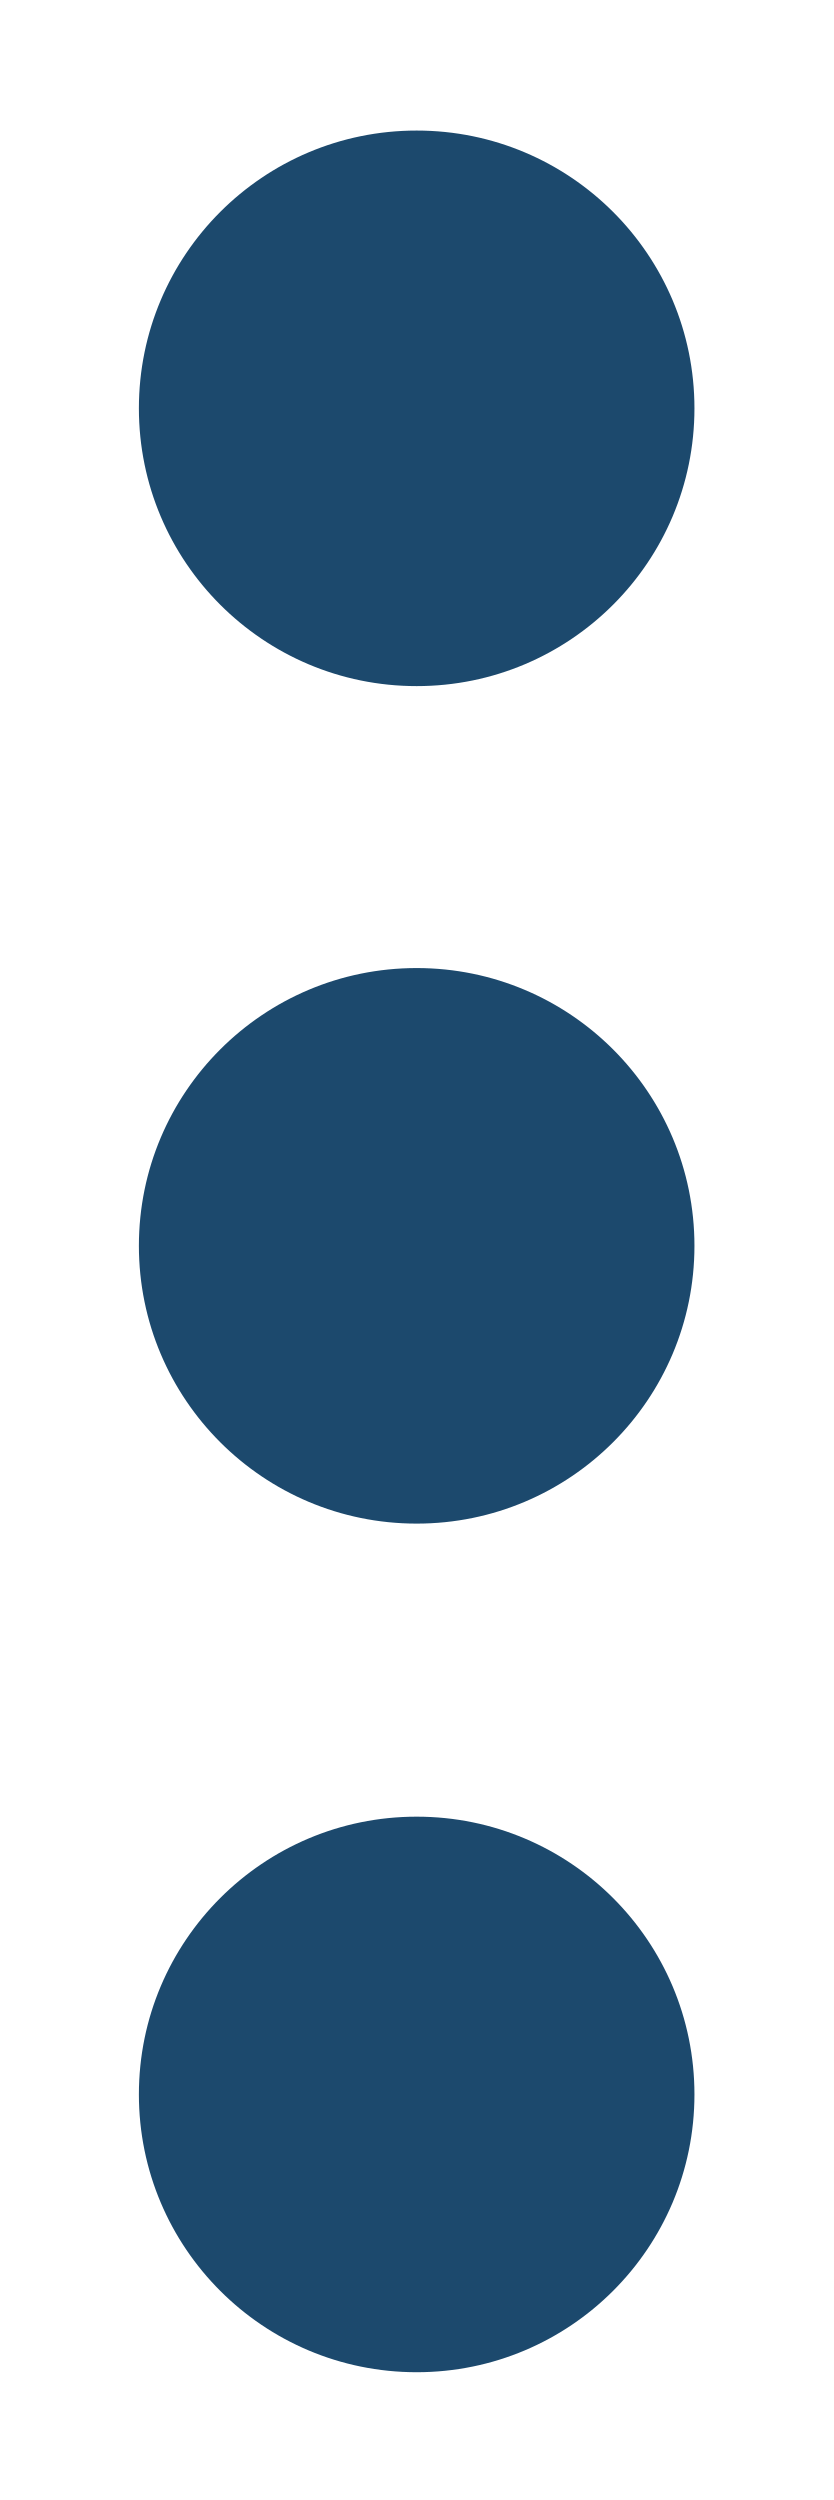
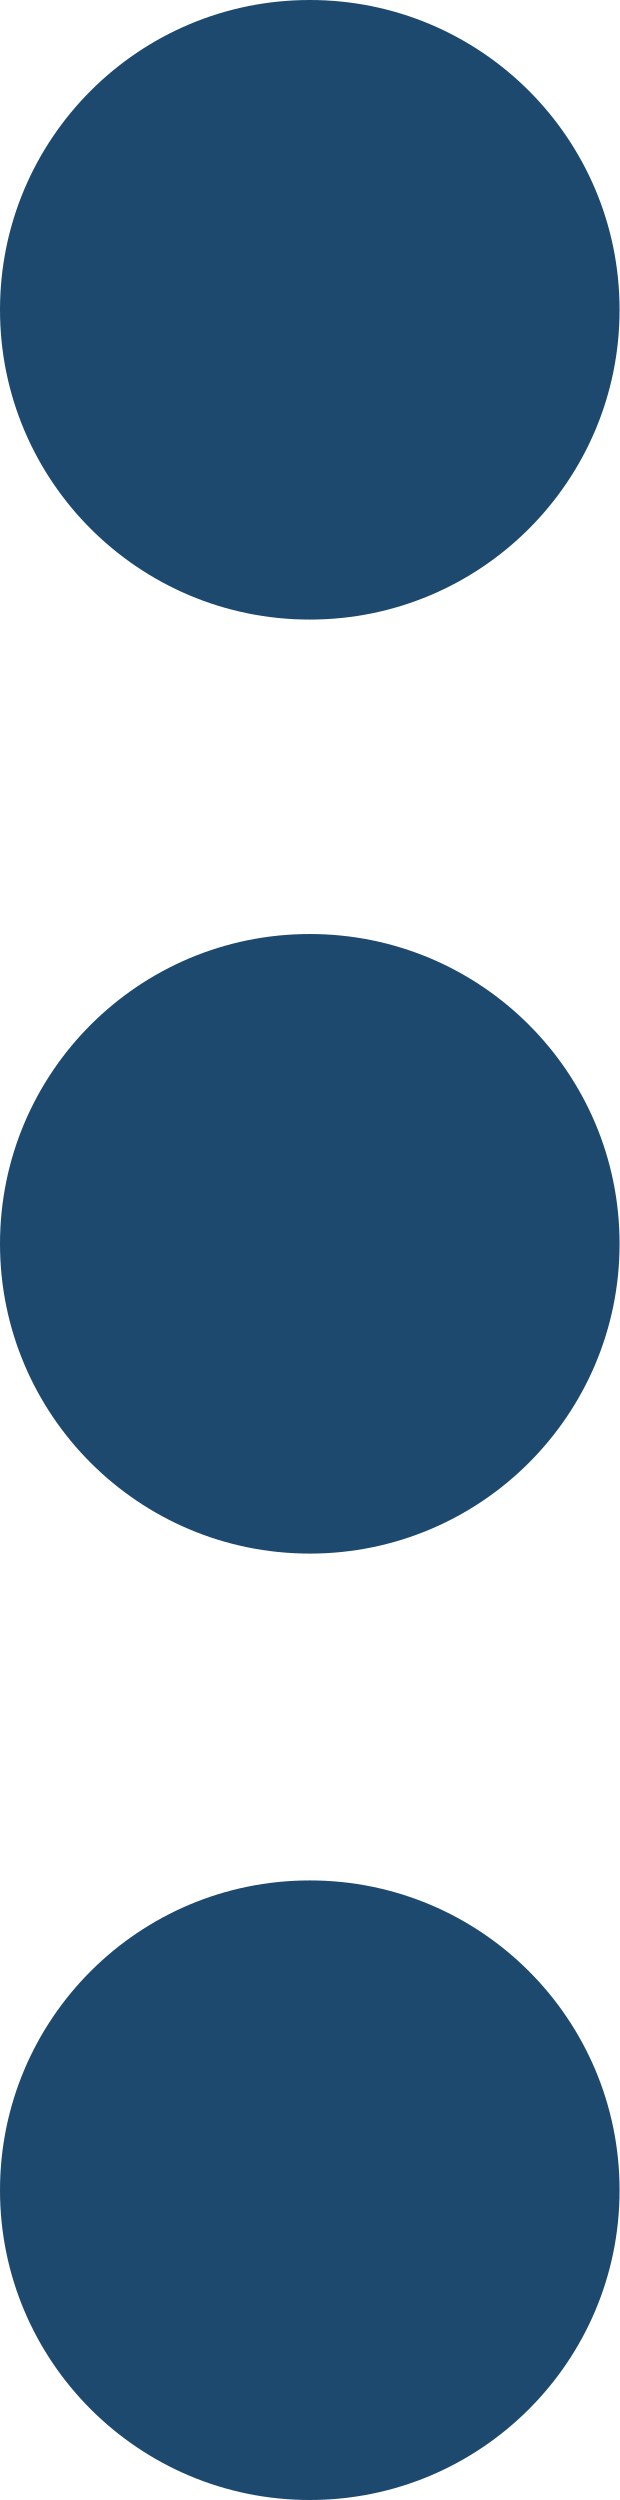
- <svg xmlns="http://www.w3.org/2000/svg" id="Layer_1" data-name="Layer 1" viewBox="0 0 6 18">
+ <svg xmlns="http://www.w3.org/2000/svg" viewBox="0 0 4 16.14">
  <defs>
-     <style>.cls-1,.cls-2,.cls-4{fill:#f9f9f9;}.cls-1{clip-rule:evenodd;}.cls-2{fill-rule:evenodd;}.cls-3{clip-path:url(#clip-path);}.cls-5{fill:none;stroke:#174e56;stroke-miterlimit:10;stroke-width:0.25px;}.cls-6{fill:#1c496d;}</style>
-     <clipPath id="clip-path">
-       <path class="cls-1" d="M-394.16,415.86h13.9v-2h-13.9Zm0-3h13.9v-2h-13.9Zm0-3h13.9v-2h-13.9Zm-1.1-5.63v12.8h16v-12.8Z" />
-     </clipPath>
+     <style>
+       .cls-1 {
+         fill: #1c496d;
+       }
+     </style>
  </defs>
-   <path class="cls-2" d="M-394.16,415.86h13.9v-2h-13.9Zm0-3h13.9v-2h-13.9Zm0-3h13.9v-2h-13.9Zm-1.1-5.63v12.8h16v-12.8Z" />
-   <g class="cls-3">
-     <rect class="cls-4" x="-744.06" y="-28.51" width="1024" height="680" />
-     <rect class="cls-5" x="-744.06" y="-28.51" width="1024" height="680" />
+   <g id="Layer_2" data-name="Layer 2">
+     <g id="Layer_1-2" data-name="Layer 1">
+       <circle class="cls-1" cx="2" cy="2" r="2" />
+       <circle class="cls-1" cx="2" cy="8.03" r="2" />
+       <circle class="cls-1" cx="2" cy="14.14" r="2" />
+     </g>
  </g>
-   <circle class="cls-6" cx="3" cy="2.94" r="2" />
-   <circle class="cls-6" cx="3" cy="8.97" r="2" />
-   <circle class="cls-6" cx="3" cy="15.08" r="2" />
</svg>
